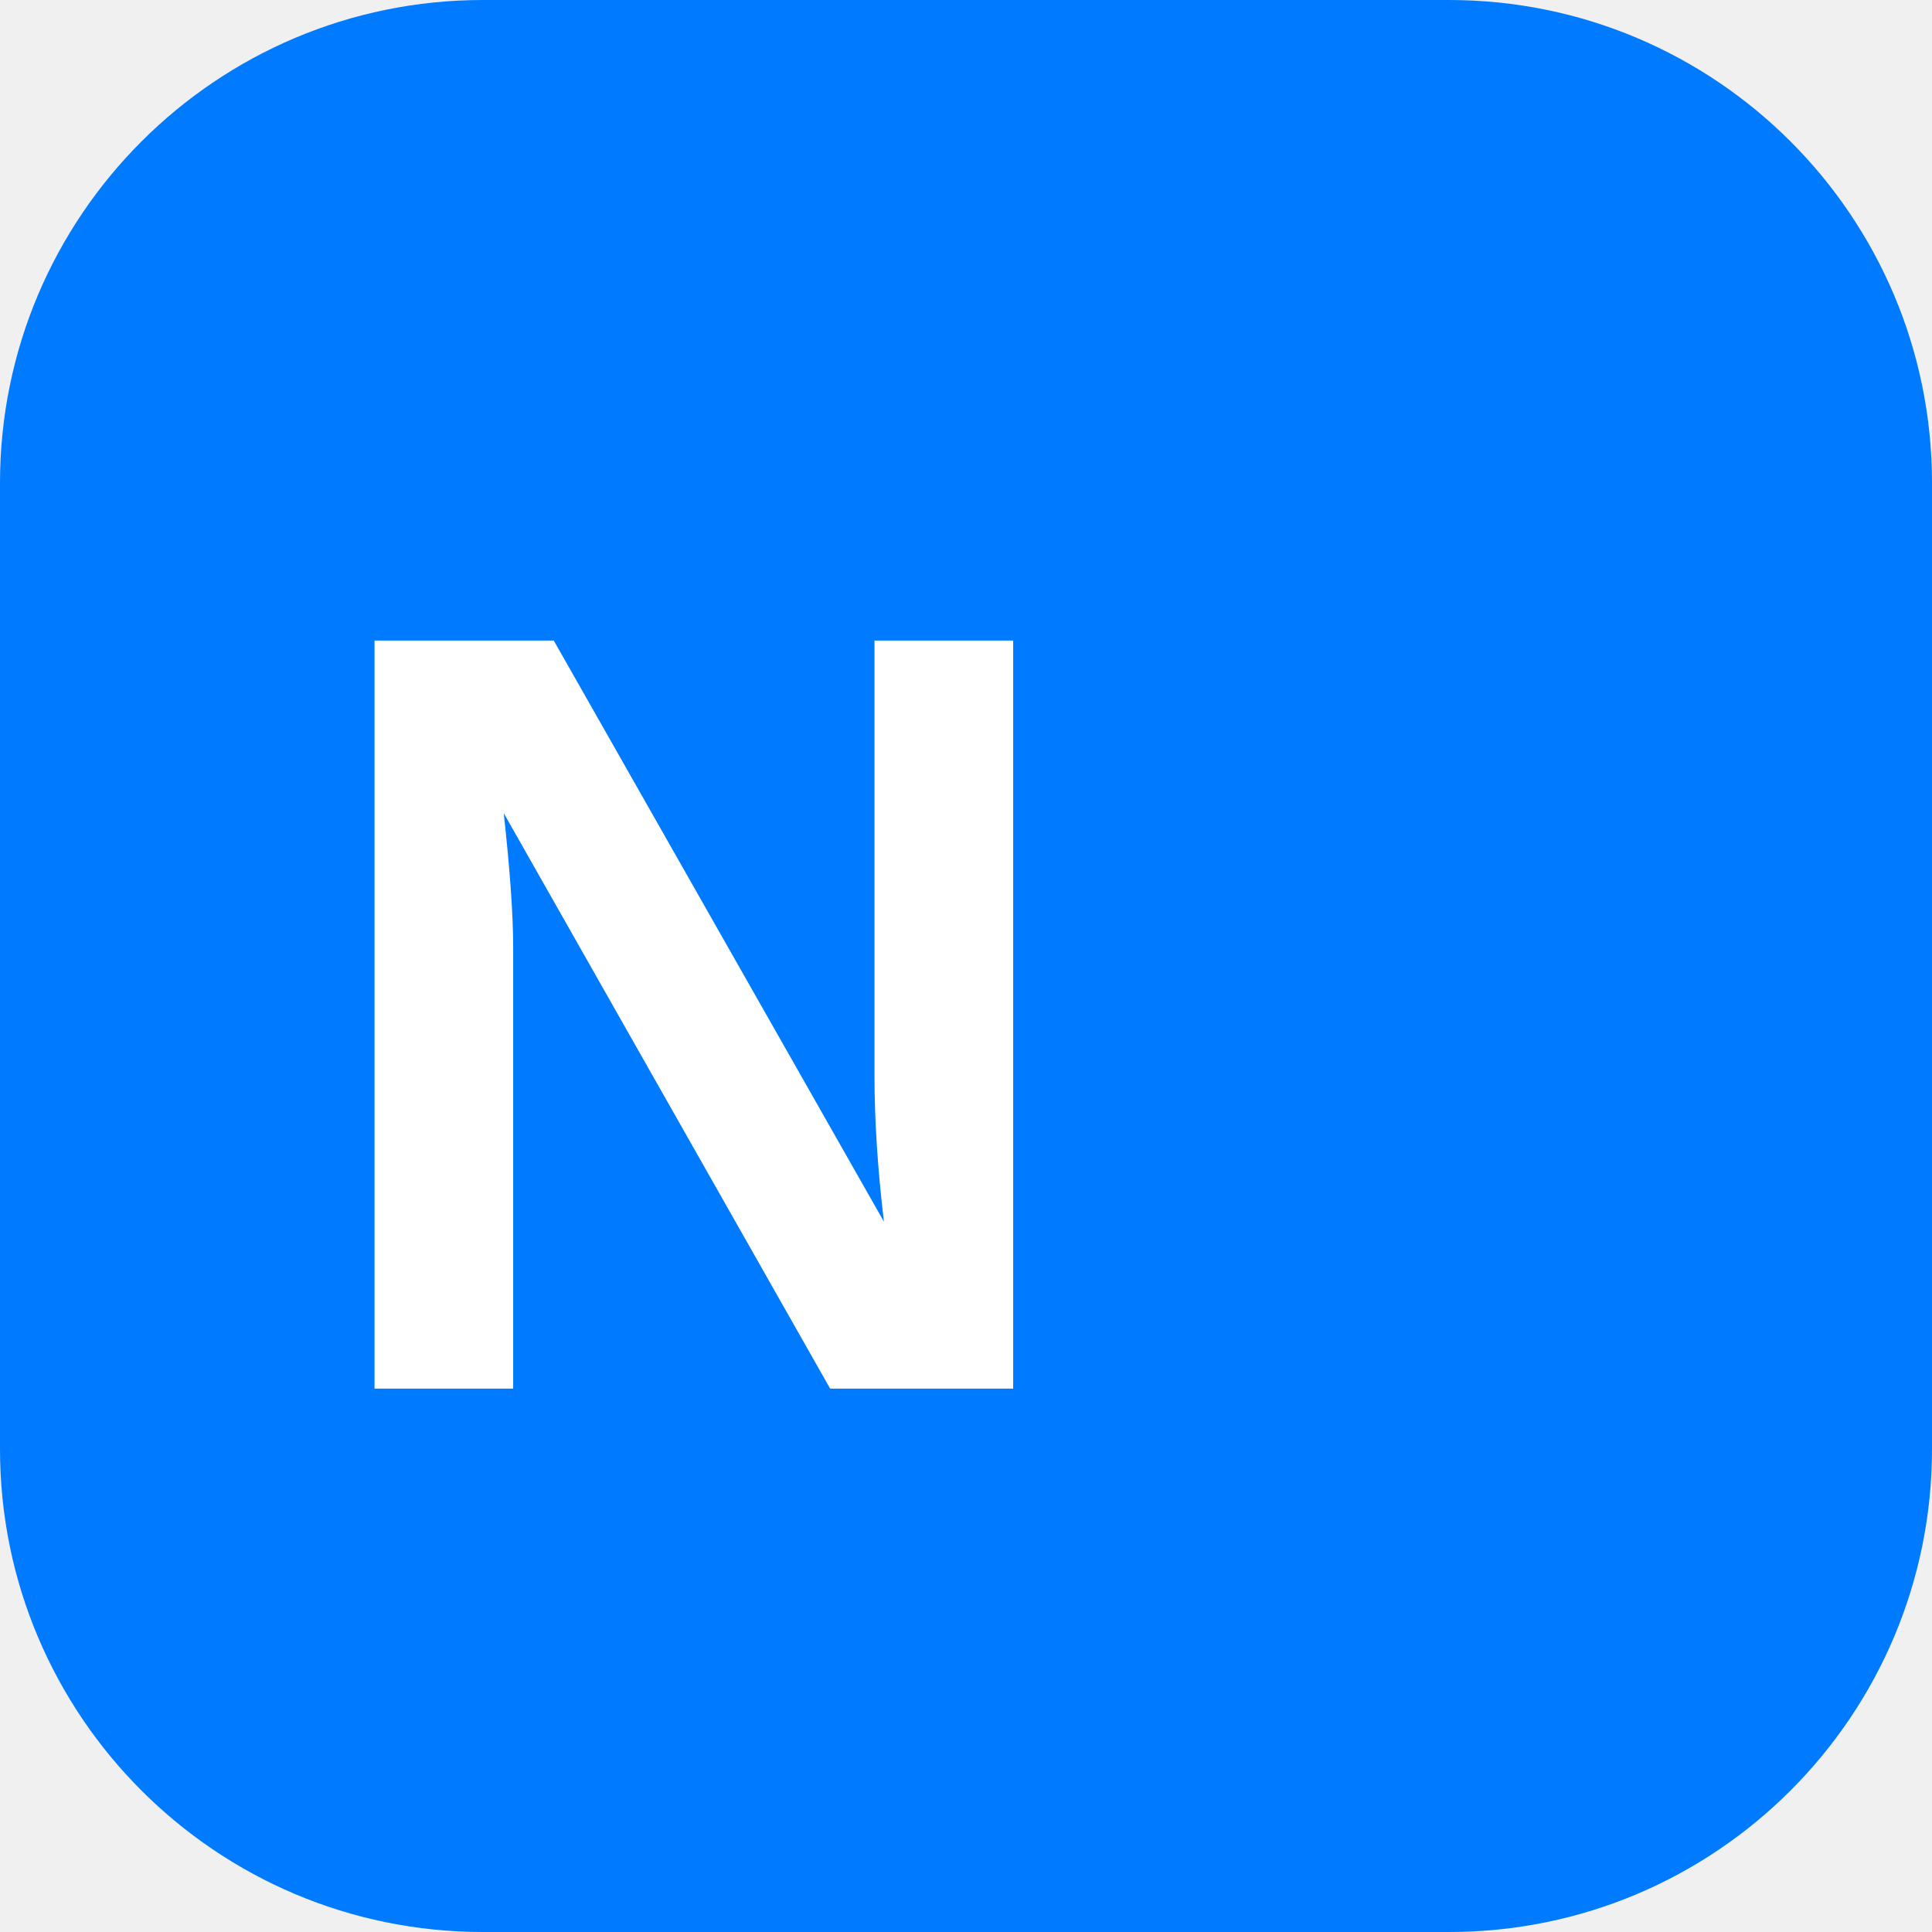
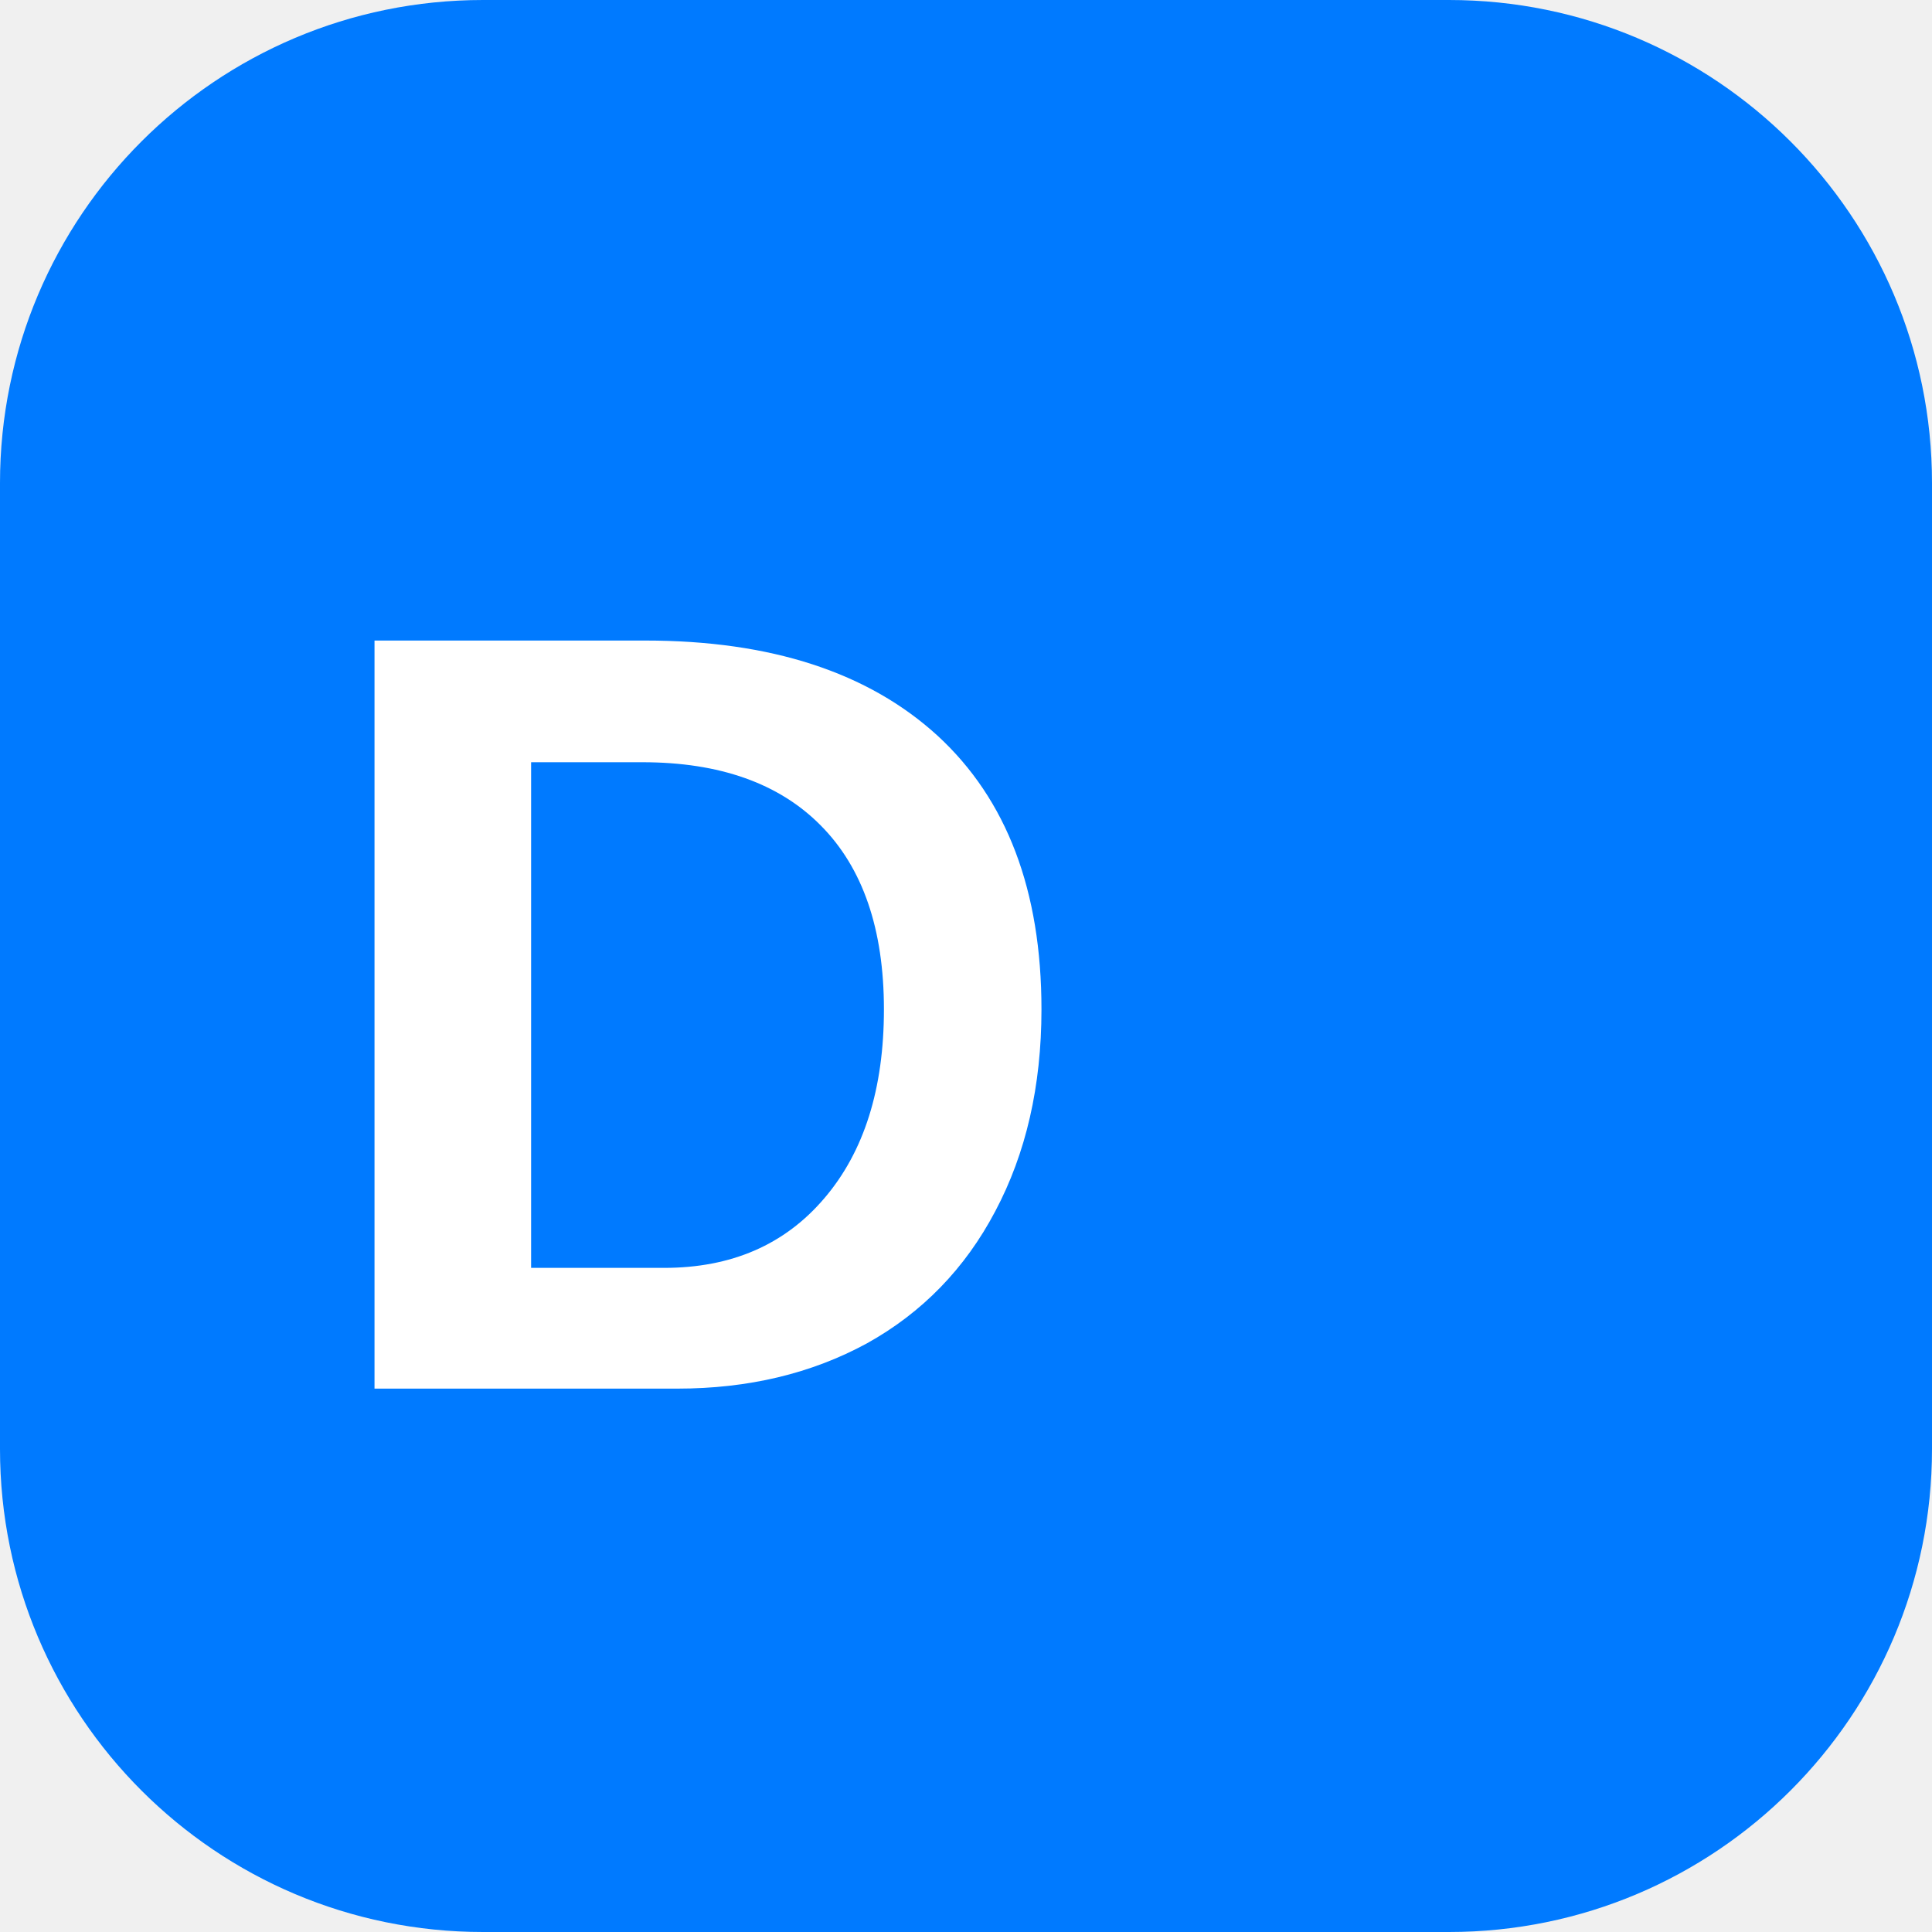
<svg xmlns="http://www.w3.org/2000/svg" viewBox="0 0 32 32">
  <rect width="32" height="32" rx="8" fill="#007AFF" />
-   <text x="5" y="23" font-size="18" font-weight="800" fill="white" font-family="Arial">N</text>
+   <text x="5" y="23" font-size="18" font-weight="800" fill="white" font-family="Arial">D</text>
</svg>
